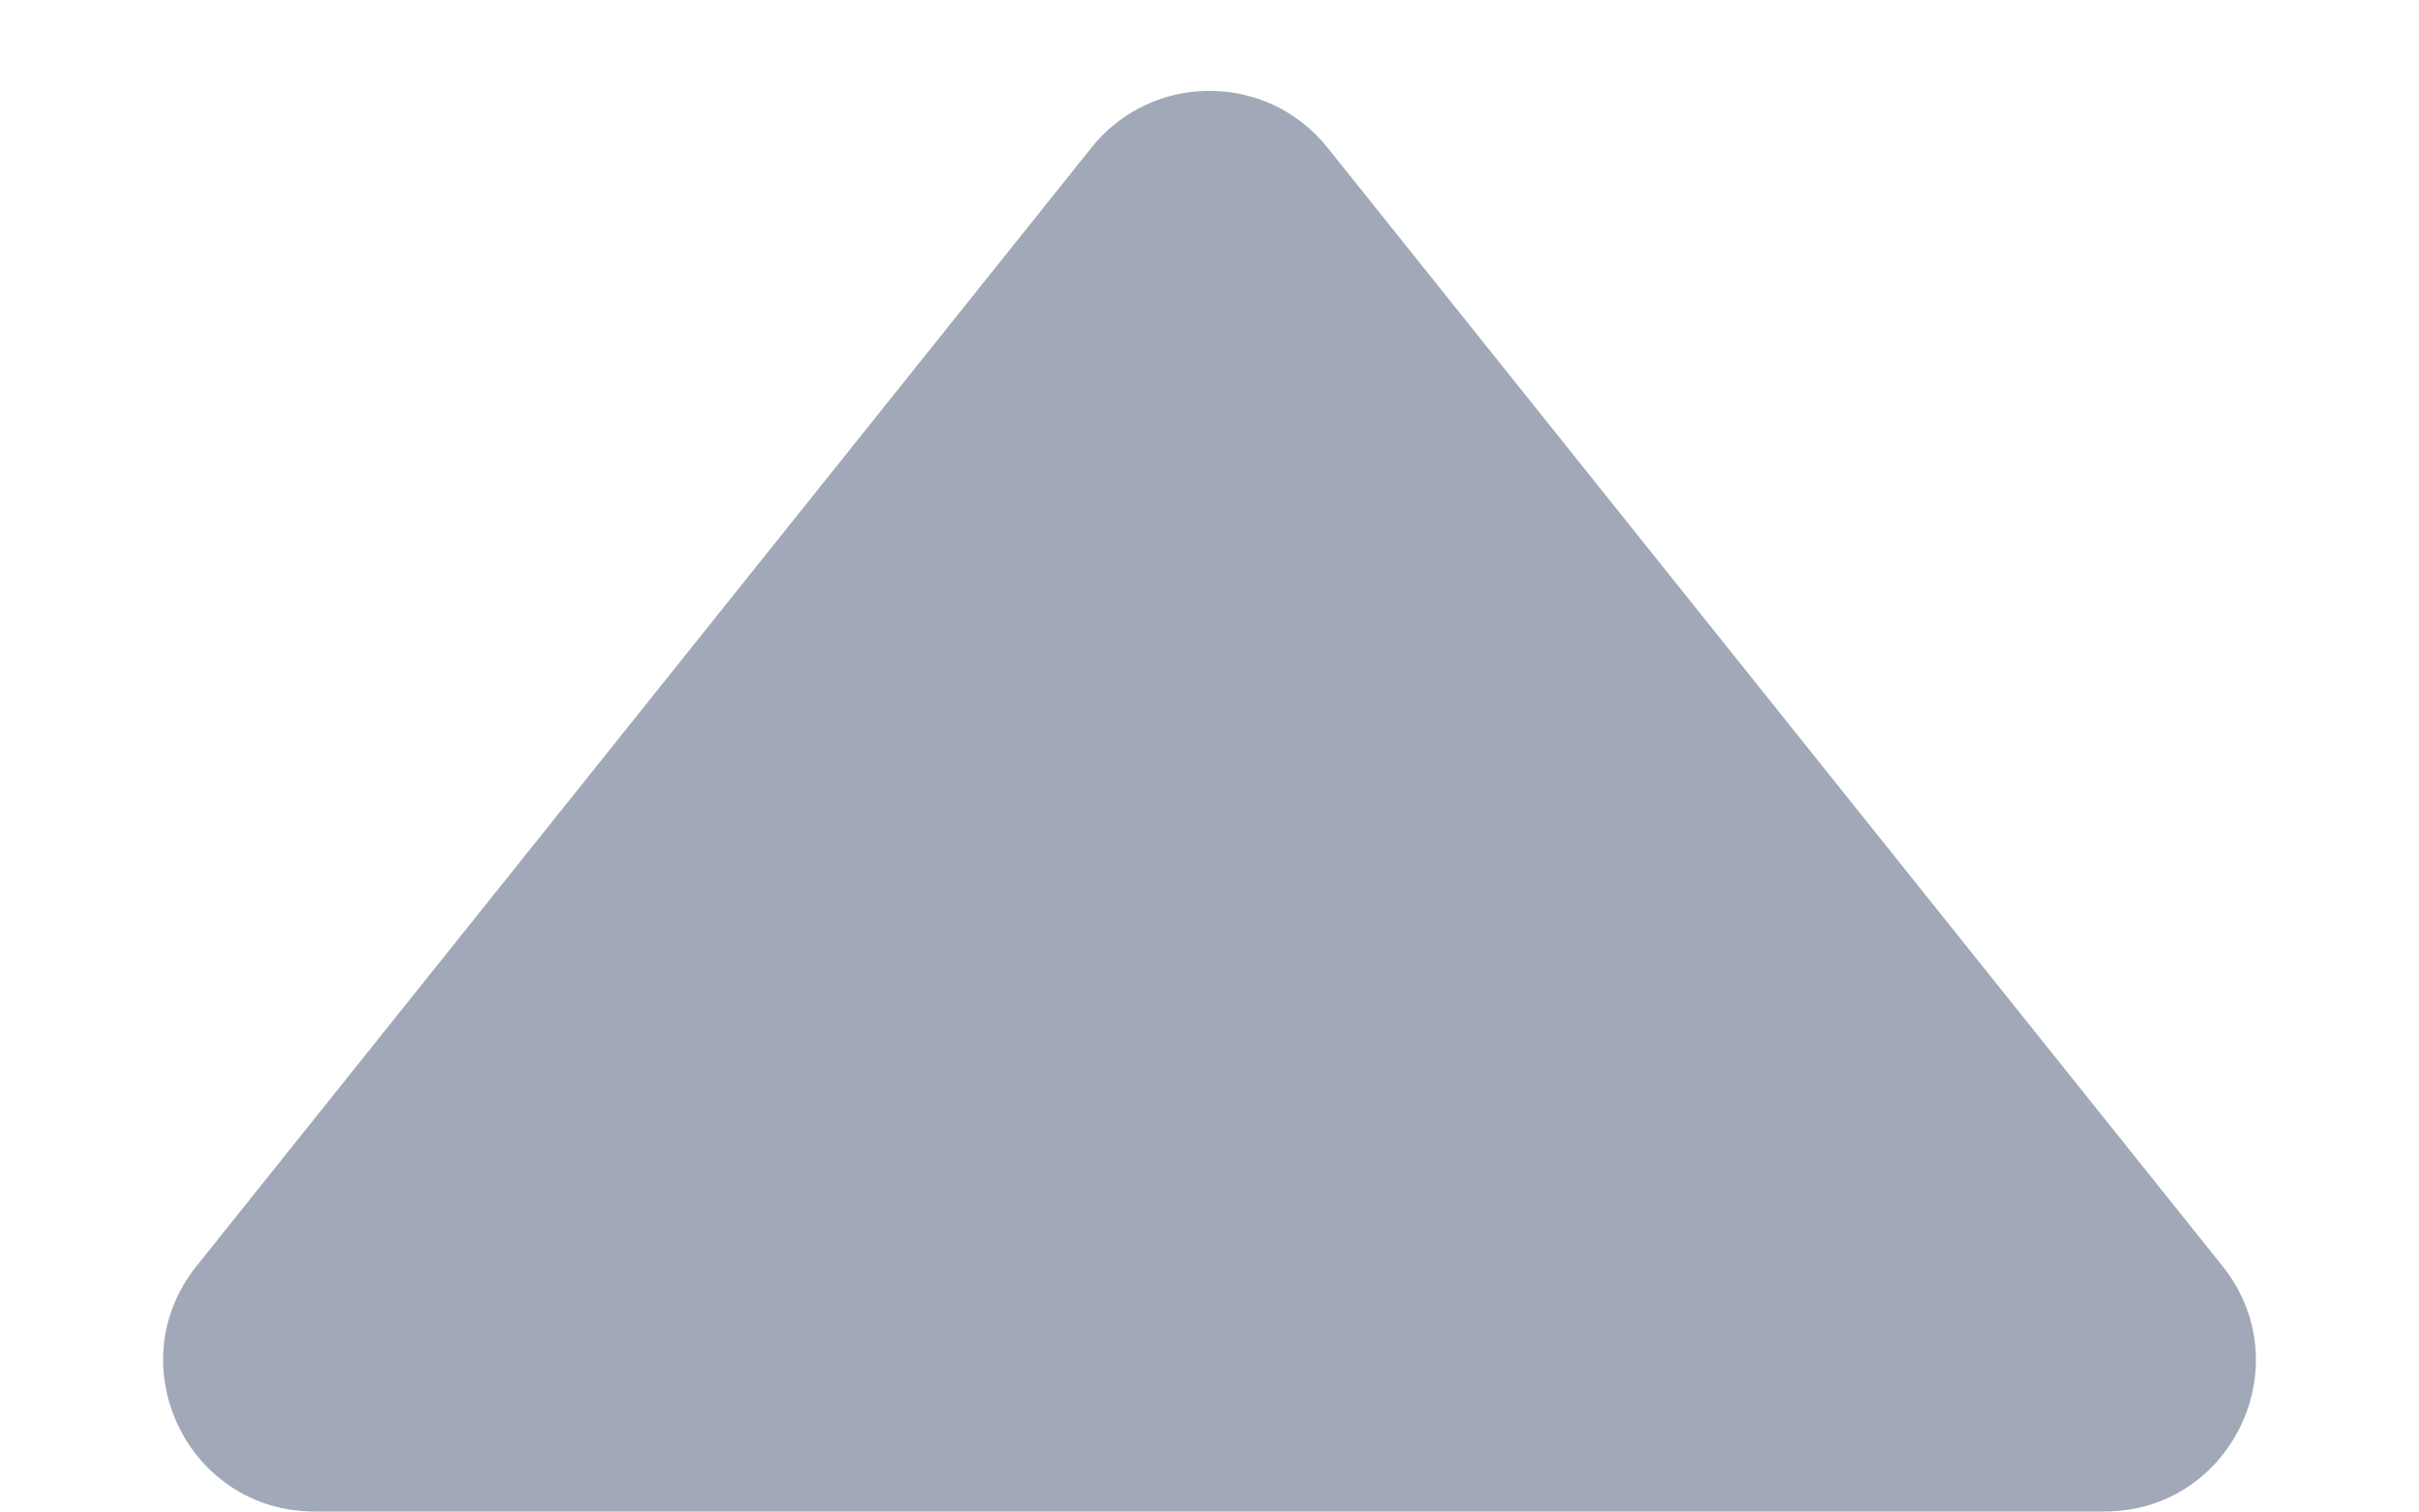
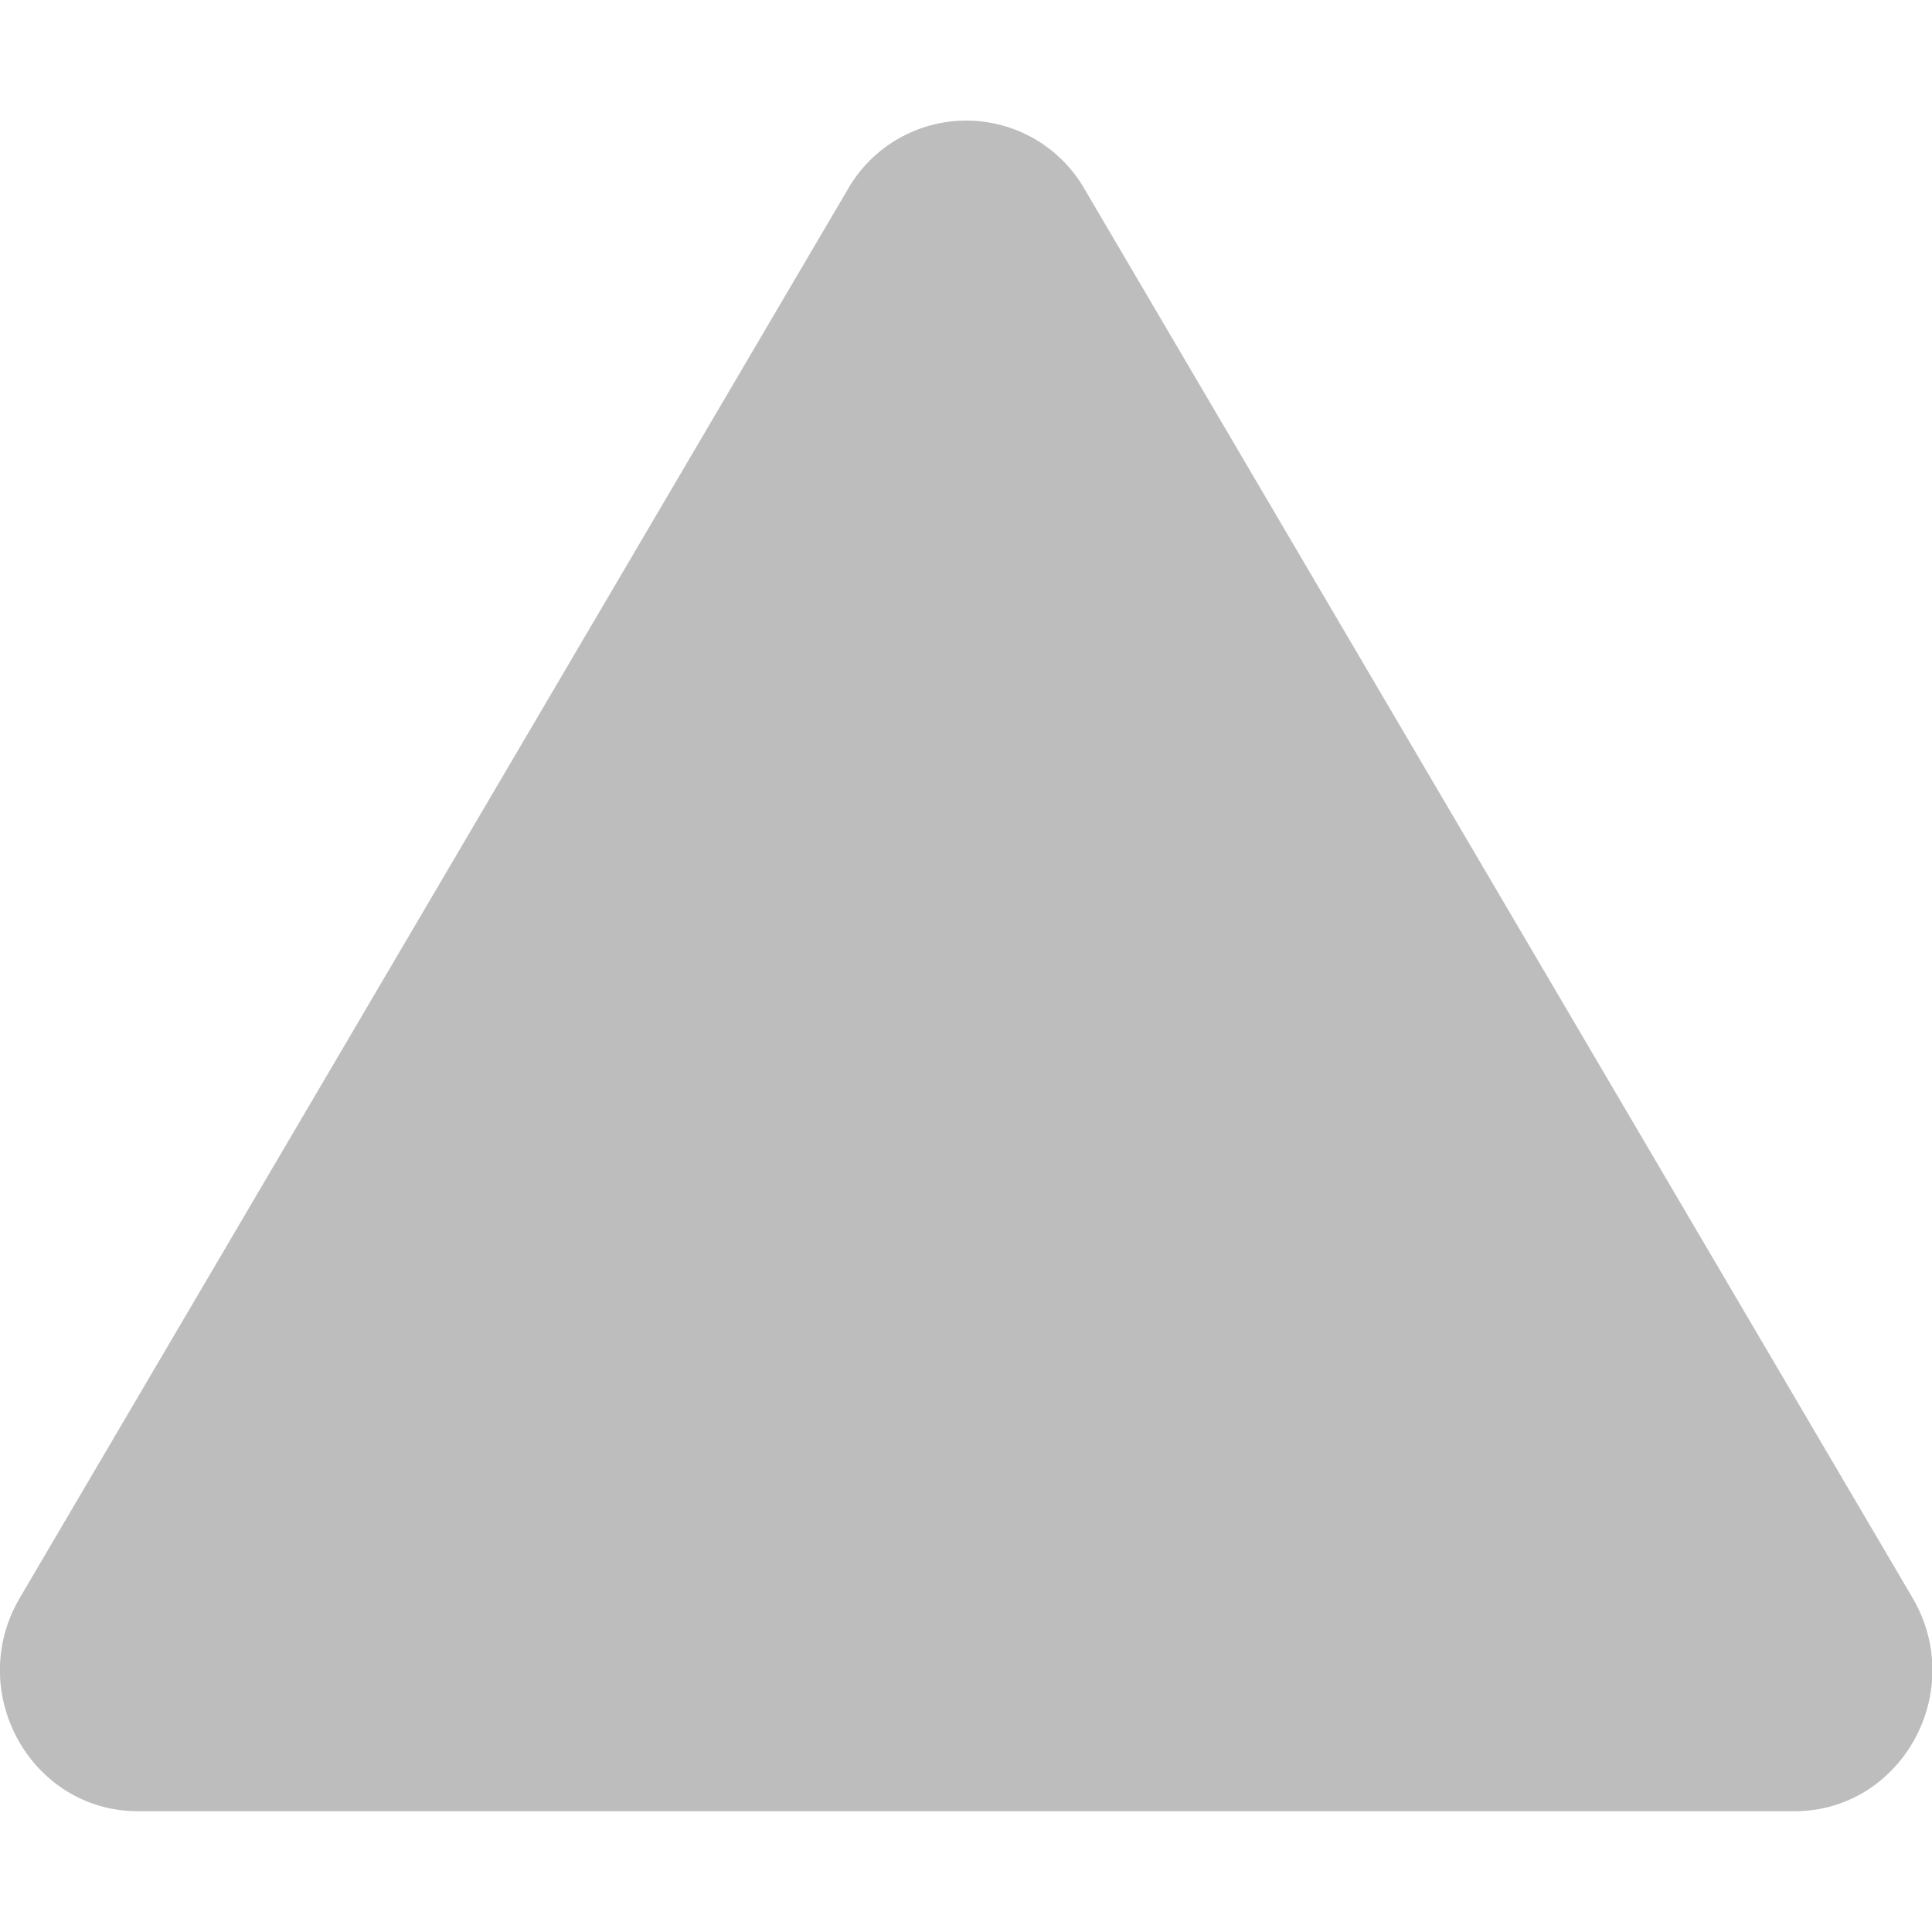
- <svg xmlns="http://www.w3.org/2000/svg" width="8" height="5" viewBox="0 0 8 5" fill="none">
-   <path d="M4.39 0.488C4.19 0.238 3.81 0.238 3.61 0.488L0.65 4.188C0.388 4.515 0.621 5 1.04 5H6.96C7.379 5 7.612 4.515 7.35 4.188L4.39 0.488Z" fill="#A1A9B8" />
+ <svg xmlns="http://www.w3.org/2000/svg" viewBox="0 0 16 16" aria-hidden="true" focusable="false" fill="currentColor" color="#bdbdbd" class="css-1eamic5 ex0cdmw0">
+   <path fill-rule="evenodd" d="M7.022 1.566a1.13 1.13 0 0 1 1.96 0l6.857 11.667c.457.778-.092 1.767-.98 1.767H1.144c-.889 0-1.437-.99-.98-1.767L7.022 1.566z" />
</svg>
